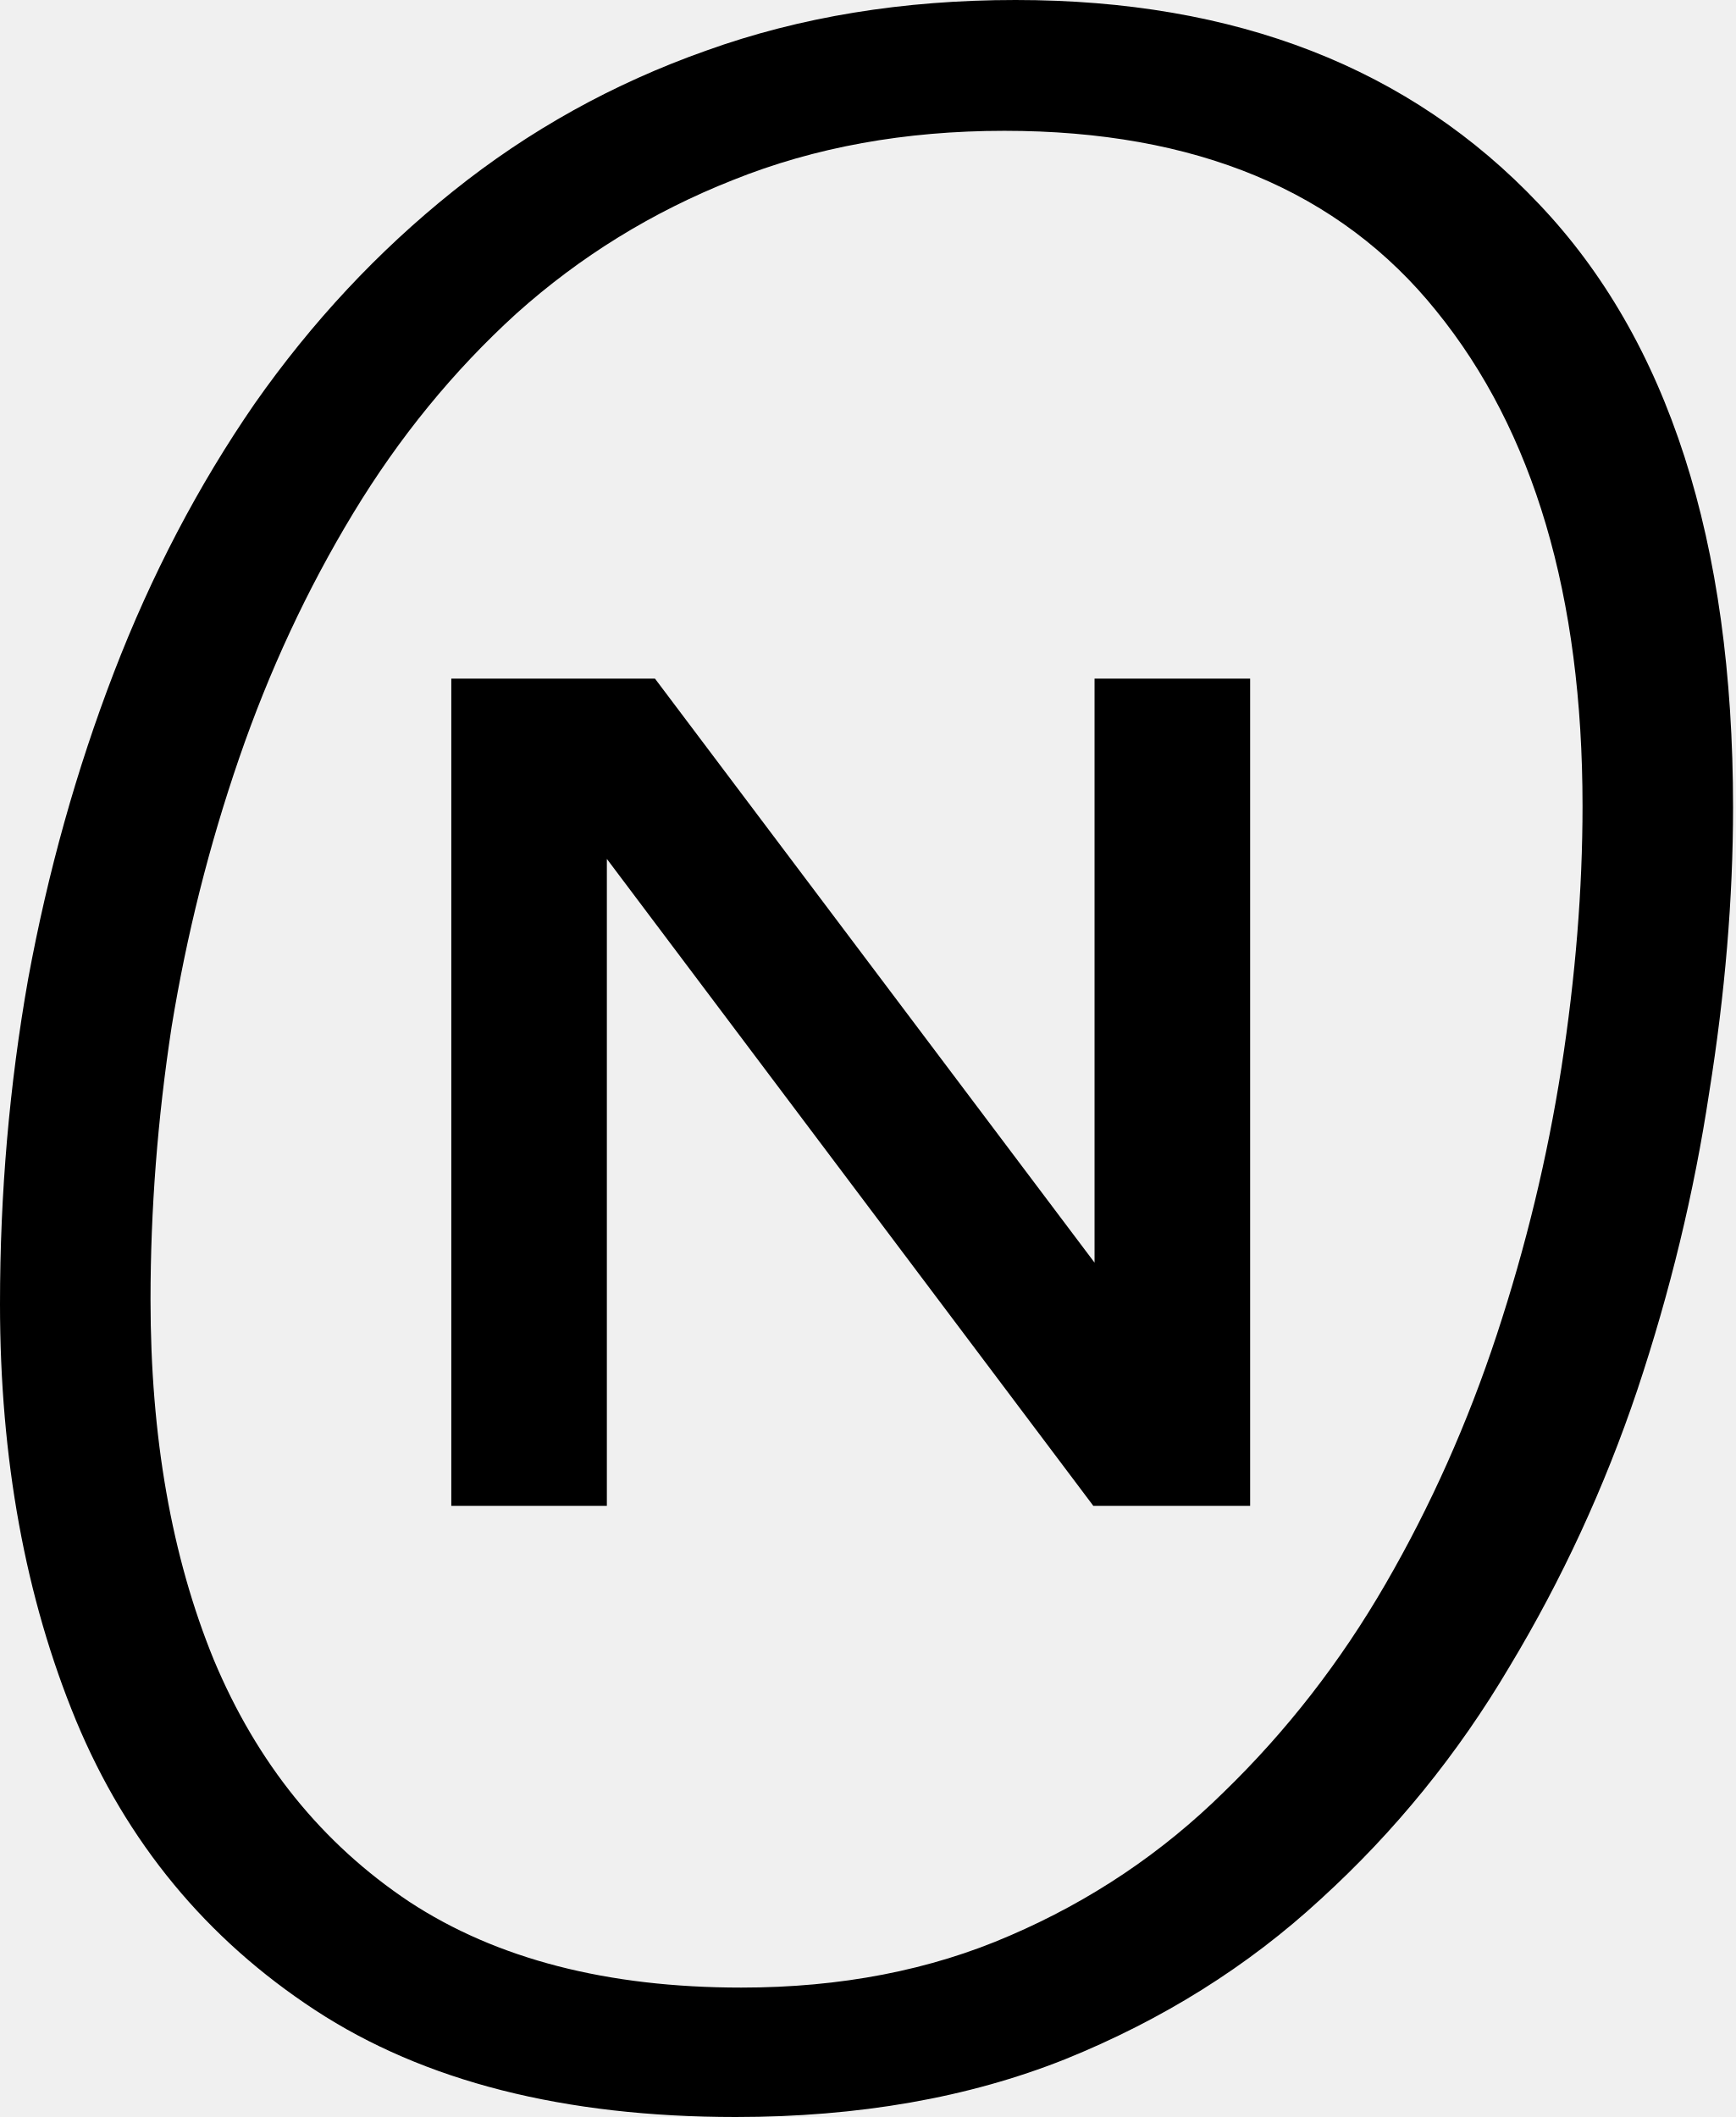
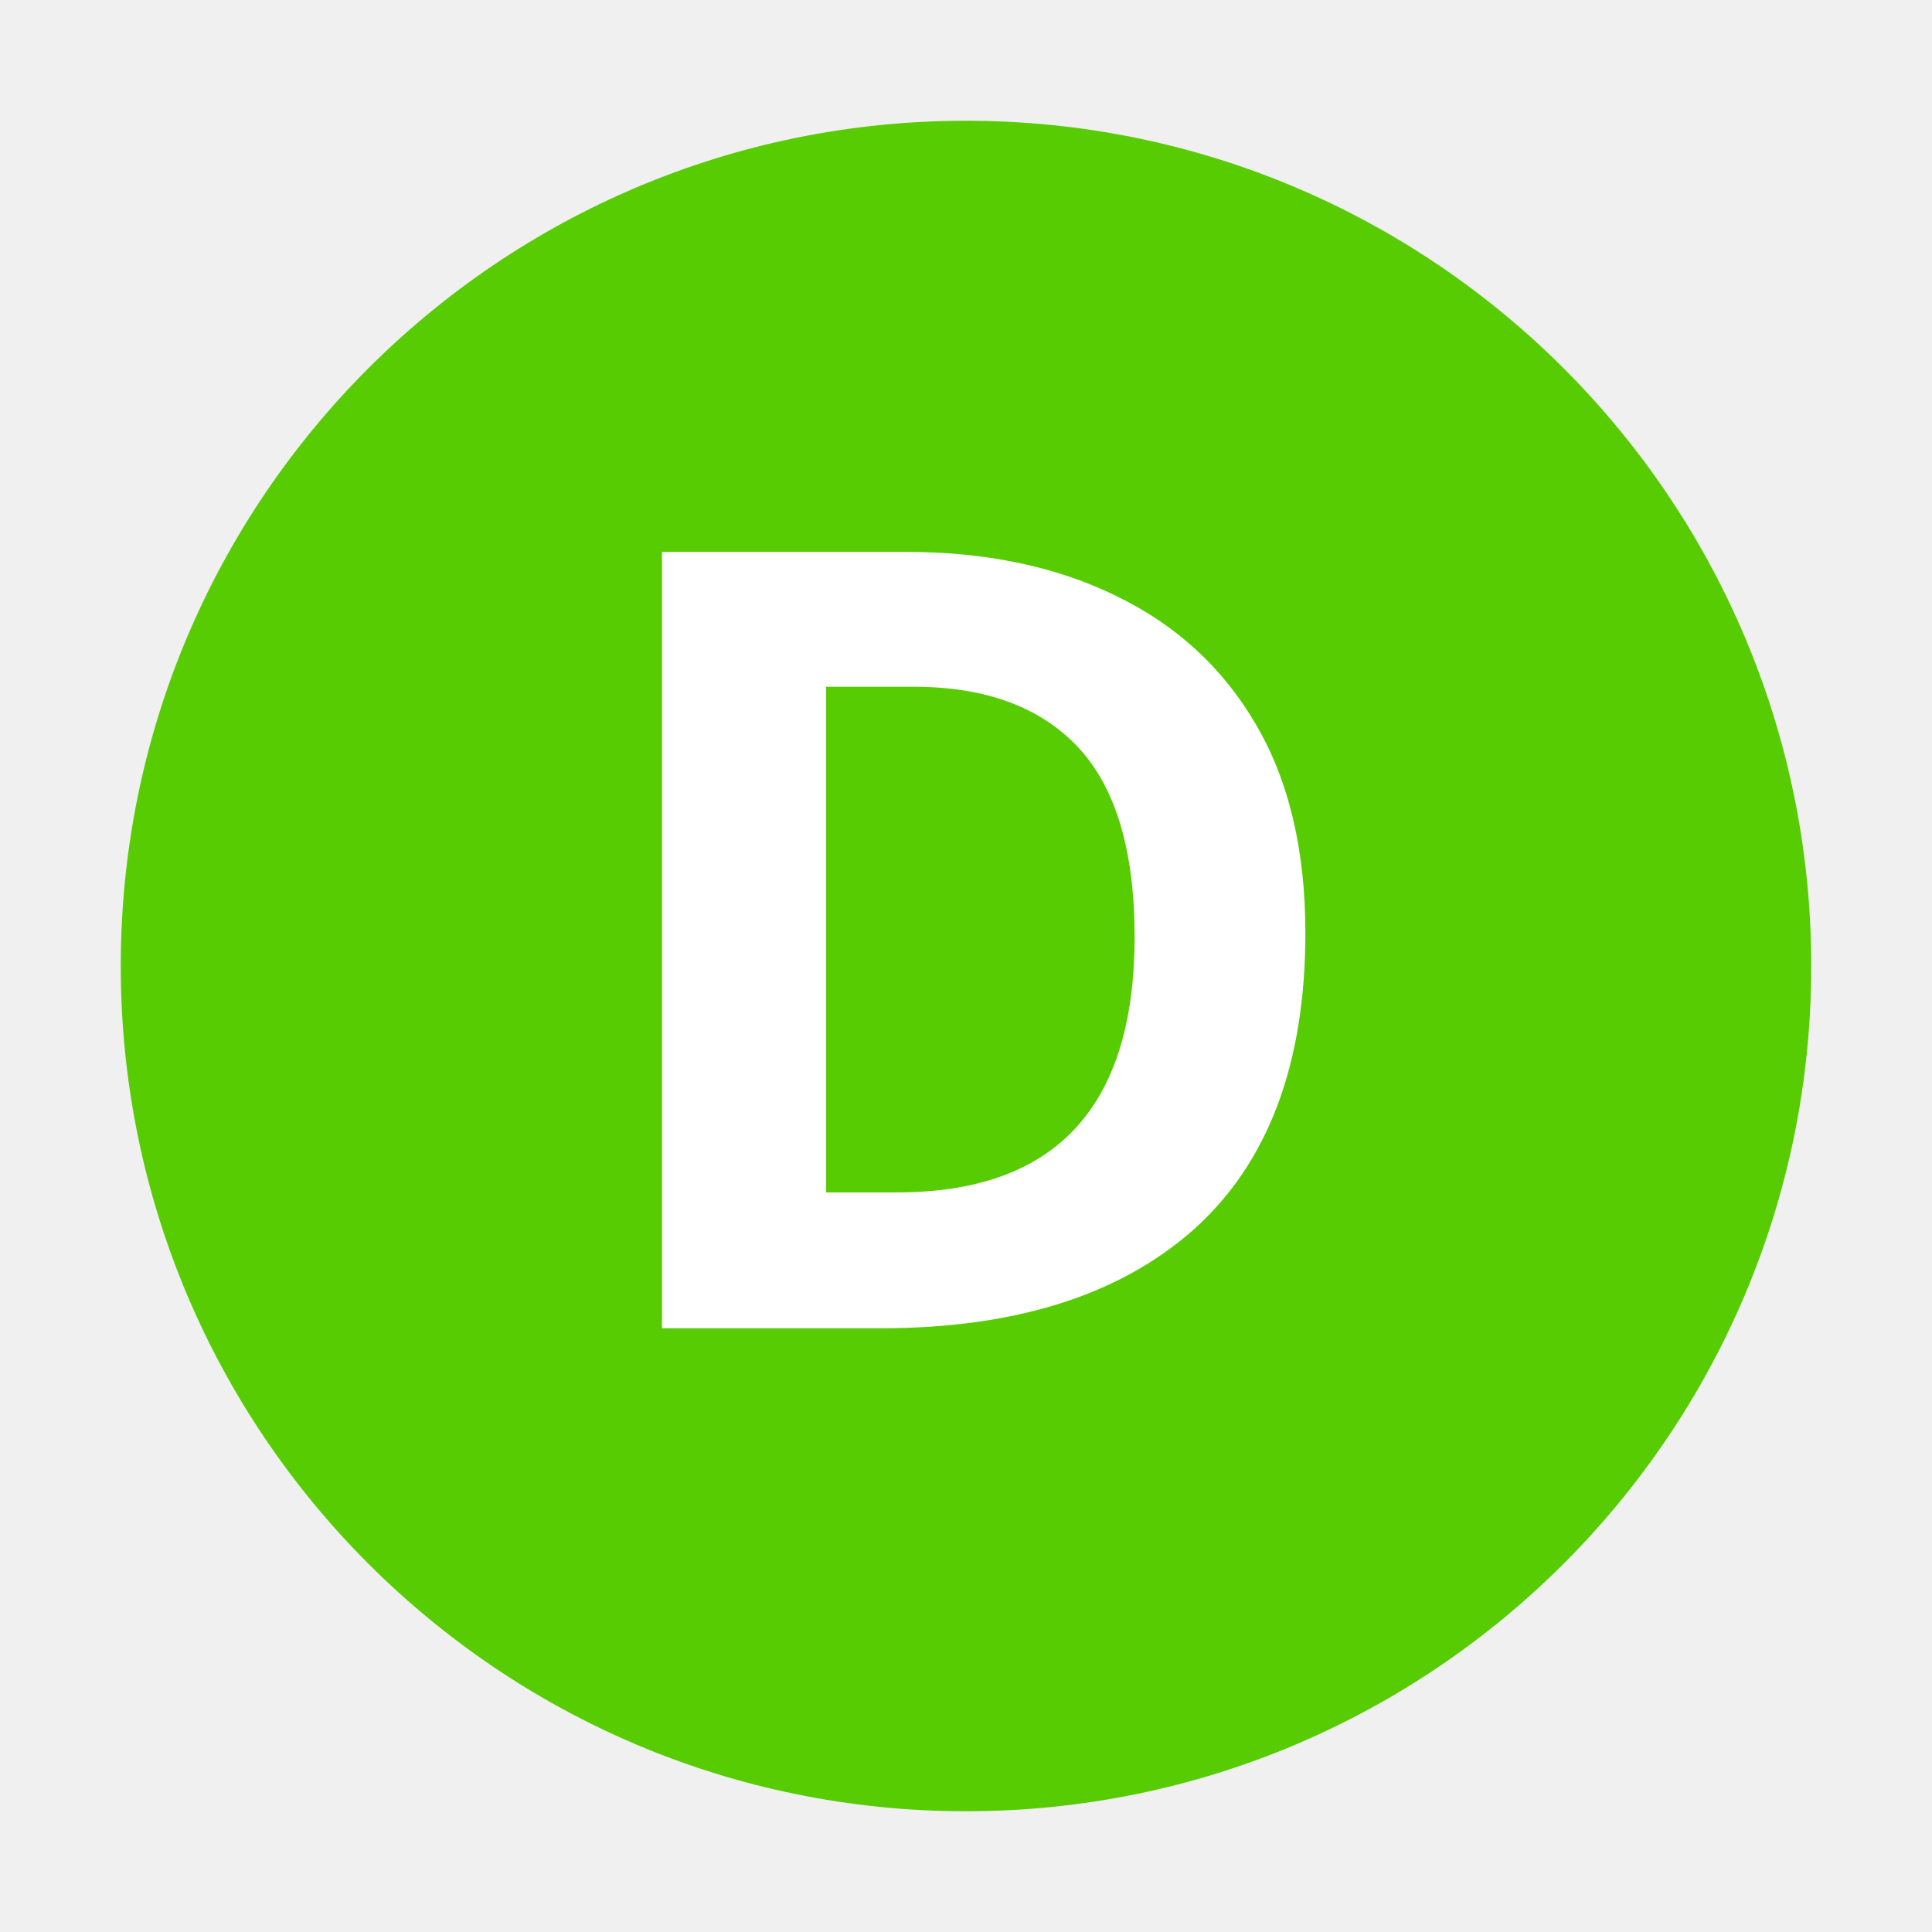
- <svg xmlns="http://www.w3.org/2000/svg" width="82" height="100" viewBox="0 0 82 100" fill="none">
-   <path d="M34.751 100C26.645 100 20.022 98.317 14.884 94.95C9.745 91.584 5.98 87.021 3.588 81.263C1.196 75.46 0 68.904 0 61.595C0 56.368 0.443 51.251 1.329 46.246C2.259 41.196 3.61 36.368 5.382 31.761C7.154 27.154 9.369 22.924 12.027 19.07C14.729 15.216 17.852 11.871 21.395 9.037C24.983 6.157 28.97 3.942 33.355 2.392C37.785 0.797 42.658 0 47.973 0C58.383 0 66.622 3.212 72.691 9.635C78.804 16.058 81.861 25.559 81.861 38.139C81.861 42.436 81.484 46.932 80.731 51.628C80.022 56.323 78.893 60.997 77.342 65.648C75.792 70.255 73.776 74.618 71.296 78.737C68.859 82.857 65.891 86.512 62.392 89.701C58.937 92.89 54.906 95.415 50.299 97.276C45.736 99.092 40.554 100 34.751 100ZM35.017 93.887C39.712 93.887 43.942 93.068 47.708 91.429C51.517 89.79 54.884 87.53 57.807 84.651C60.775 81.772 63.322 78.494 65.448 74.817C67.575 71.141 69.325 67.22 70.698 63.056C72.071 58.893 73.09 54.684 73.754 50.432C74.419 46.135 74.751 42.016 74.751 38.073C74.751 28.151 72.447 20.354 67.841 14.684C63.278 9.014 56.478 6.179 47.442 6.179C42.746 6.179 38.472 6.955 34.618 8.505C30.808 10.011 27.398 12.115 24.385 14.817C21.418 17.519 18.848 20.665 16.678 24.253C14.507 27.84 12.713 31.694 11.296 35.814C9.878 39.934 8.815 44.164 8.106 48.505C7.442 52.846 7.11 57.143 7.11 61.395C7.11 67.863 8.106 73.533 10.1 78.405C12.137 83.278 15.216 87.088 19.335 89.834C23.455 92.536 28.682 93.887 35.017 93.887Z" fill="black" />
-   <path d="M21.317 71.131V32.057H30.939L51.701 59.642V32.057H59.05V71.131H51.643L28.665 40.572V71.131H21.317Z" fill="black" />
+ <svg xmlns="http://www.w3.org/2000/svg" viewBox="0 0 32 32">
+   <circle cx="16" cy="16" r="14" fill="#58CC02" />
+   <text x="16" y="22" text-anchor="middle" font-size="18" font-weight="bold" fill="white" font-family="sans-serif">D</text>
</svg>
